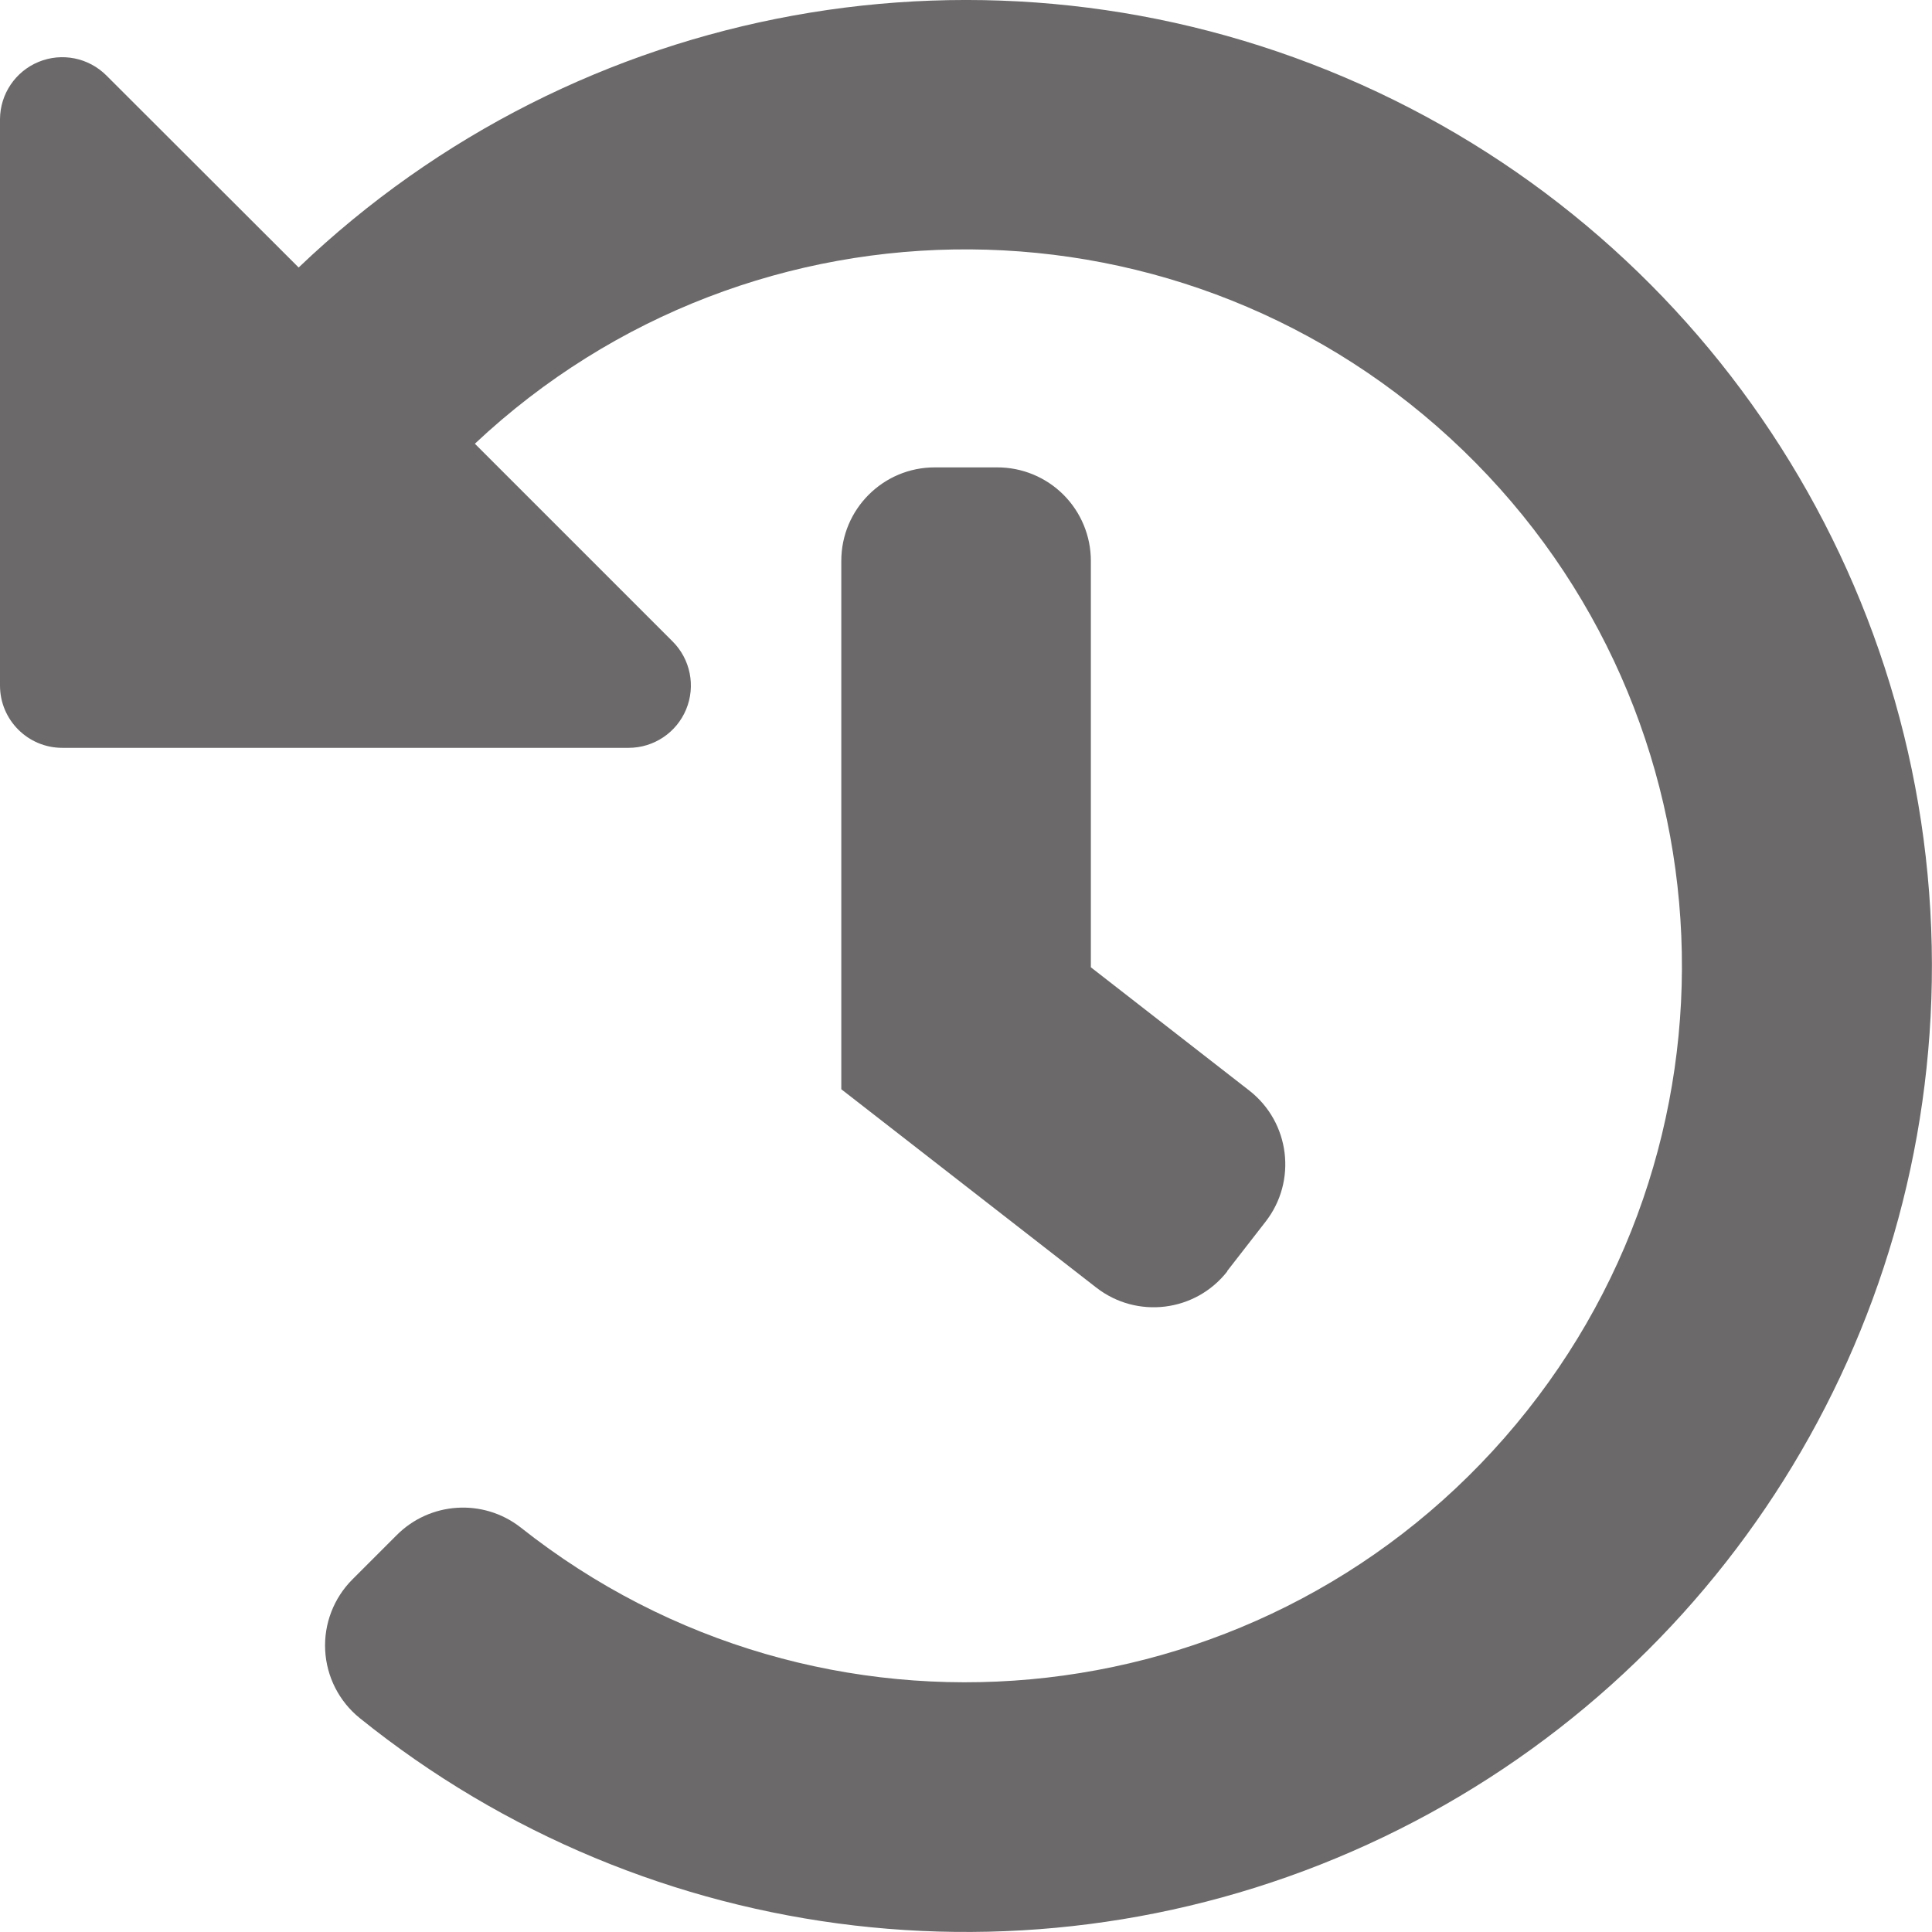
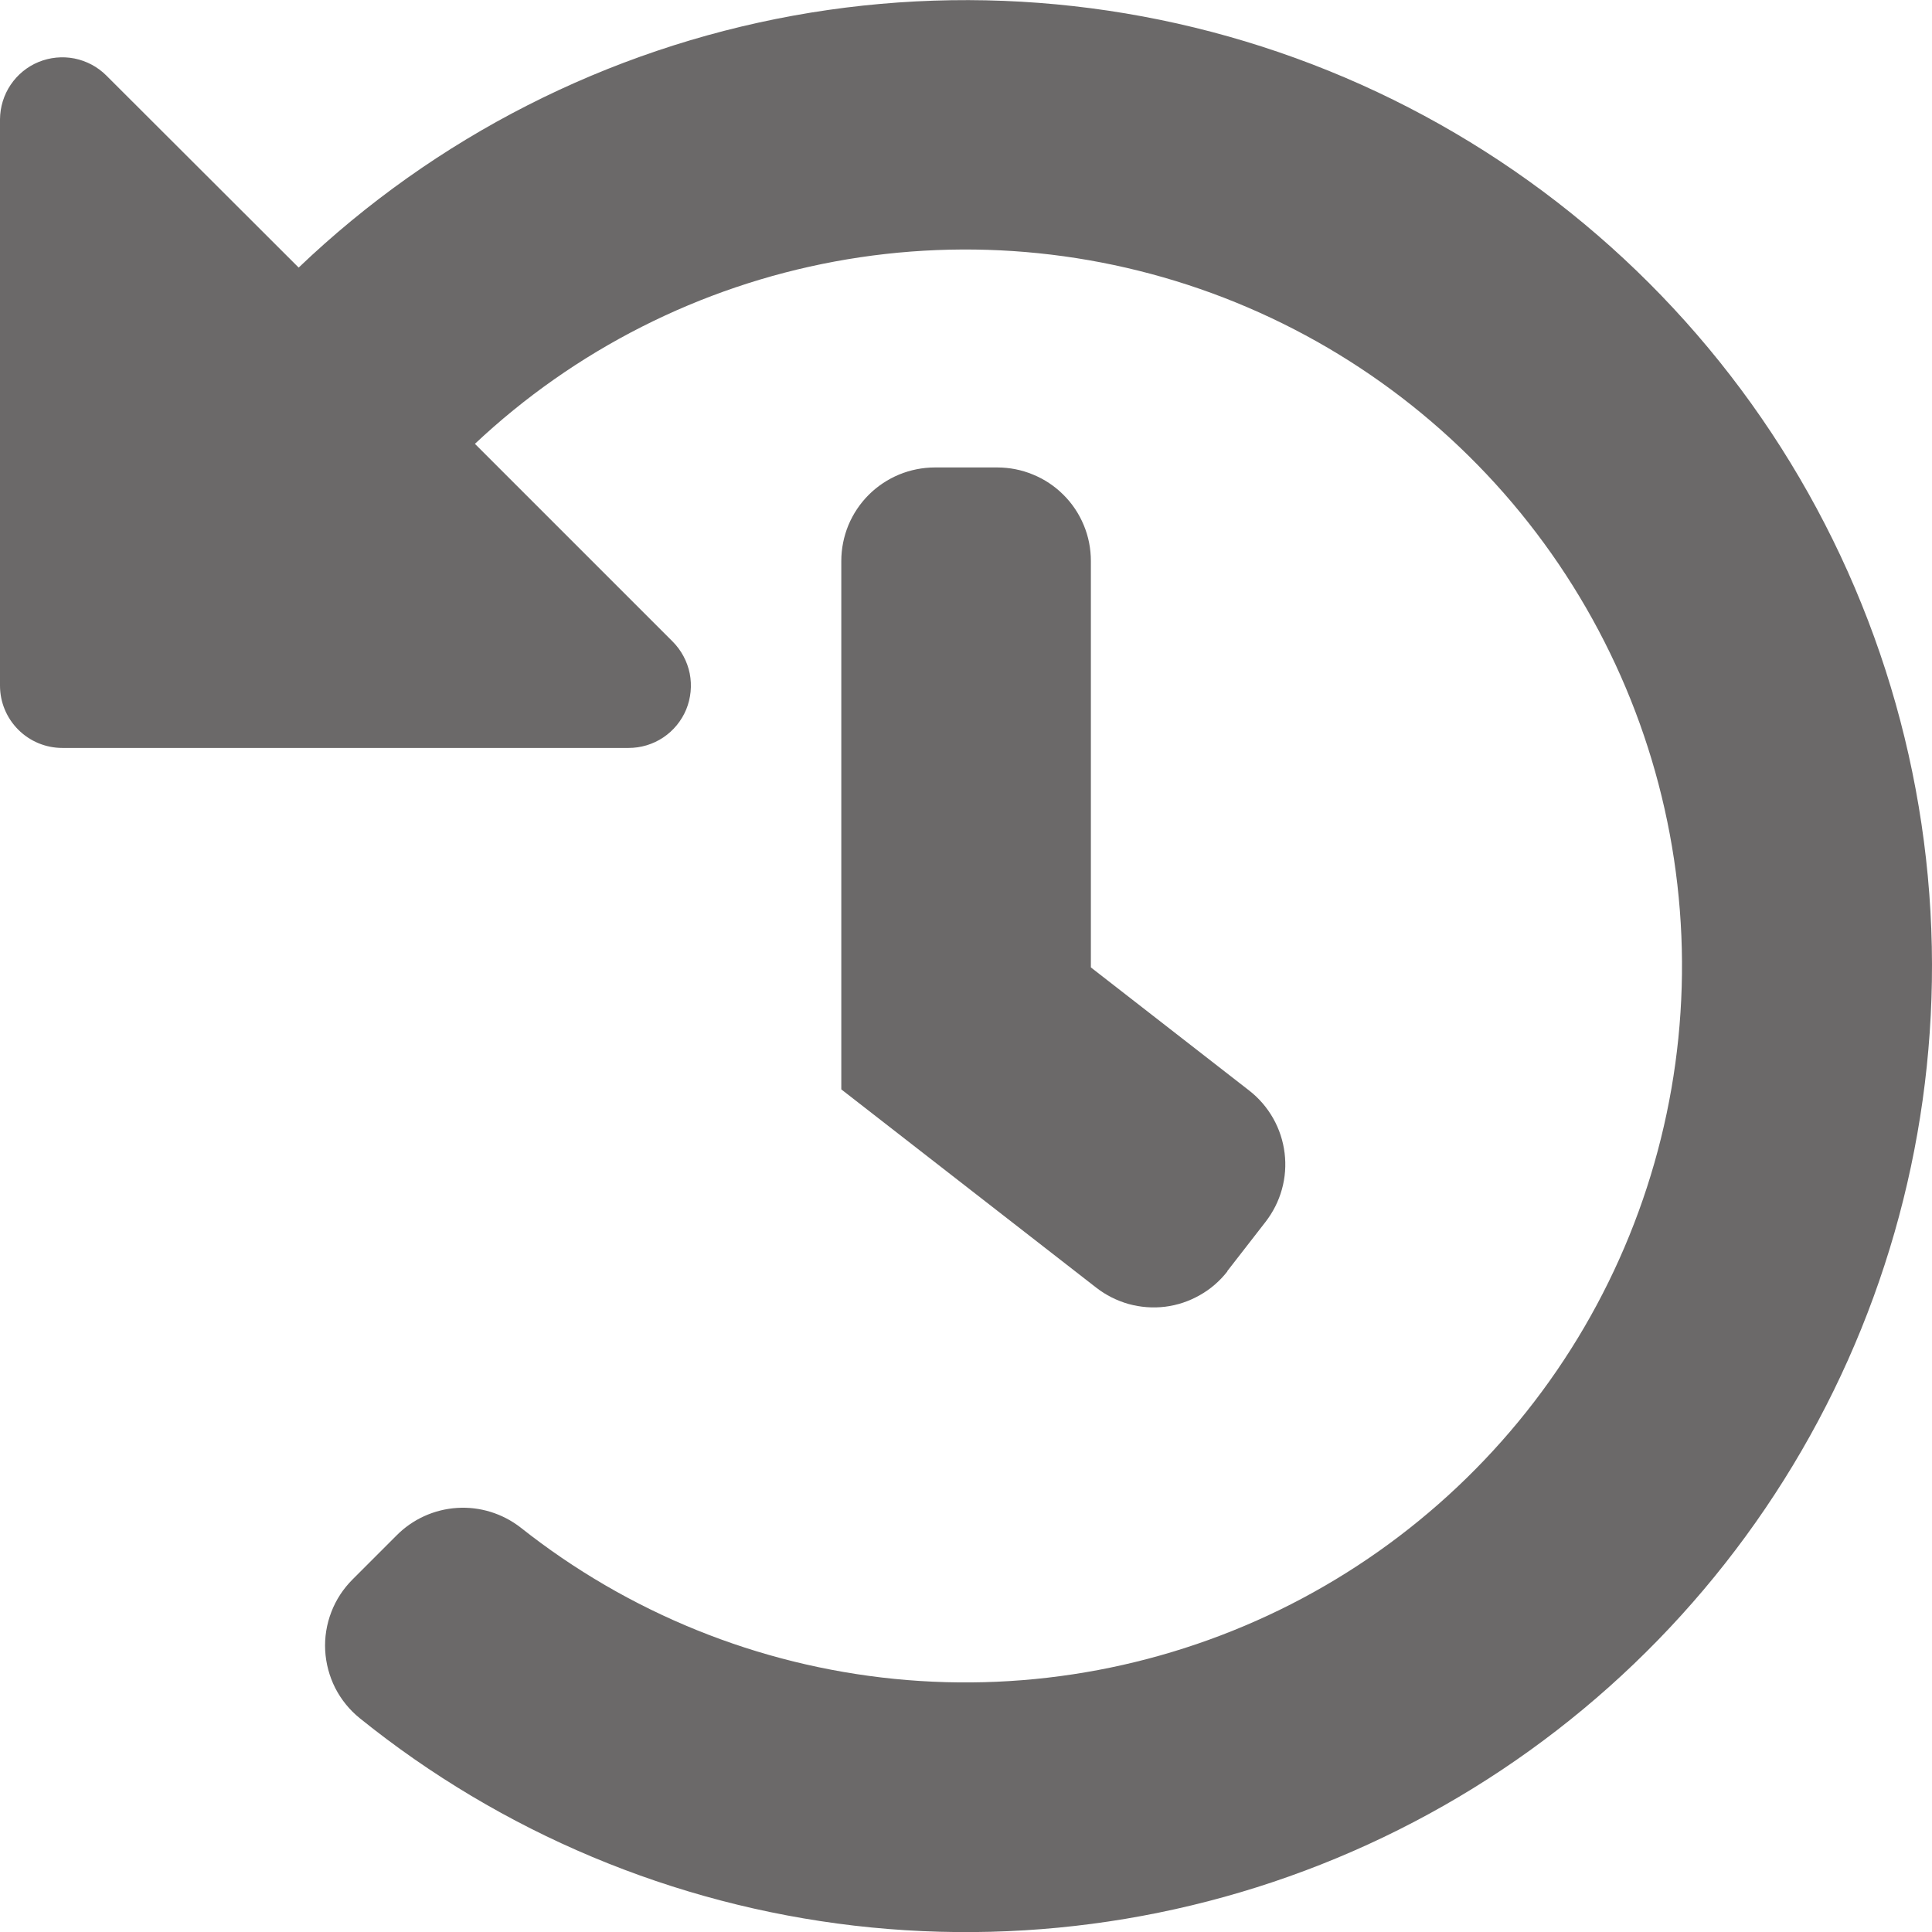
- <svg xmlns="http://www.w3.org/2000/svg" width="24" height="24" viewBox="0 0 24 24">
-   <path id="Icon_awesome-history" data-name="Icon awesome-history" d="M24.562,12.54A12,12,0,0,1,5.031,21.905a1.16,1.16,0,0,1-.089-1.723l.545-.545a1.163,1.163,0,0,1,1.543-.1A8.9,8.9,0,1,0,6.462,6.075L8.918,8.531a.774.774,0,0,1-.547,1.322H1.337a.774.774,0,0,1-.774-.774V2.044A.774.774,0,0,1,1.884,1.5L4.273,3.886A12,12,0,0,1,24.562,12.54Zm-8.754,3.812.475-.611a1.161,1.161,0,0,0-.2-1.63l-1.969-1.532V7.53A1.161,1.161,0,0,0,12.95,6.369h-.774A1.161,1.161,0,0,0,11.014,7.53v6.564l3.165,2.462a1.161,1.161,0,0,0,1.63-.2Z" transform="translate(-0.563 -0.563)" fill="#6b6969" />
+ <svg xmlns="http://www.w3.org/2000/svg" width="22" height="22" viewBox="0 0 22 22" fill="none">
+   <path d="M22 10.98C22.004 13.057 21.419 15.094 20.314 16.852C19.209 18.611 17.629 20.022 15.755 20.92C13.882 21.818 11.793 22.167 9.73 21.928C7.666 21.688 5.713 20.869 4.096 19.565C3.98 19.471 3.885 19.354 3.817 19.221C3.75 19.088 3.711 18.942 3.703 18.794C3.695 18.645 3.719 18.496 3.773 18.356C3.826 18.217 3.909 18.091 4.014 17.986L4.514 17.486C4.697 17.3 4.943 17.188 5.204 17.171C5.464 17.154 5.722 17.234 5.928 17.394C7.153 18.365 8.631 18.963 10.186 19.118C11.741 19.273 13.308 18.977 14.7 18.268C16.092 17.558 17.252 16.463 18.04 15.114C18.828 13.764 19.212 12.217 19.146 10.655C19.08 9.094 18.567 7.584 17.668 6.306C16.769 5.028 15.522 4.035 14.075 3.445C12.628 2.855 11.042 2.693 9.505 2.978C7.969 3.263 6.546 3.984 5.408 5.054L7.659 7.305C7.758 7.404 7.826 7.531 7.854 7.669C7.881 7.806 7.867 7.949 7.814 8.079C7.76 8.209 7.669 8.32 7.552 8.398C7.435 8.476 7.298 8.517 7.158 8.517H0.71C0.521 8.517 0.341 8.442 0.208 8.309C0.075 8.176 0 7.996 0 7.808V1.359C0.001 1.219 0.043 1.082 0.121 0.966C0.199 0.85 0.31 0.759 0.439 0.706C0.569 0.653 0.711 0.639 0.848 0.666C0.986 0.694 1.112 0.761 1.211 0.86L3.401 3.047C4.957 1.56 6.916 0.563 9.034 0.178C11.151 -0.206 13.335 0.039 15.315 0.883C17.295 1.728 18.984 3.134 20.172 4.929C21.36 6.724 21.996 8.828 22 10.98V10.98ZM13.975 14.475L14.41 13.915C14.496 13.804 14.56 13.678 14.597 13.544C14.635 13.409 14.645 13.268 14.628 13.13C14.611 12.991 14.567 12.857 14.498 12.735C14.429 12.613 14.337 12.506 14.227 12.42L12.422 11.016V6.388C12.422 6.248 12.395 6.109 12.341 5.98C12.287 5.85 12.209 5.733 12.109 5.634C12.01 5.535 11.893 5.457 11.763 5.404C11.634 5.35 11.495 5.323 11.355 5.323H10.646C10.506 5.323 10.367 5.351 10.238 5.404C10.109 5.458 9.991 5.536 9.892 5.635C9.793 5.734 9.715 5.851 9.661 5.98C9.608 6.109 9.58 6.248 9.58 6.388V12.405L12.482 14.662C12.592 14.748 12.718 14.811 12.852 14.849C12.987 14.886 13.128 14.897 13.267 14.88C13.405 14.863 13.54 14.818 13.661 14.749C13.783 14.681 13.89 14.588 13.976 14.478L13.975 14.475Z" fill="#6B6969" />
</svg>
